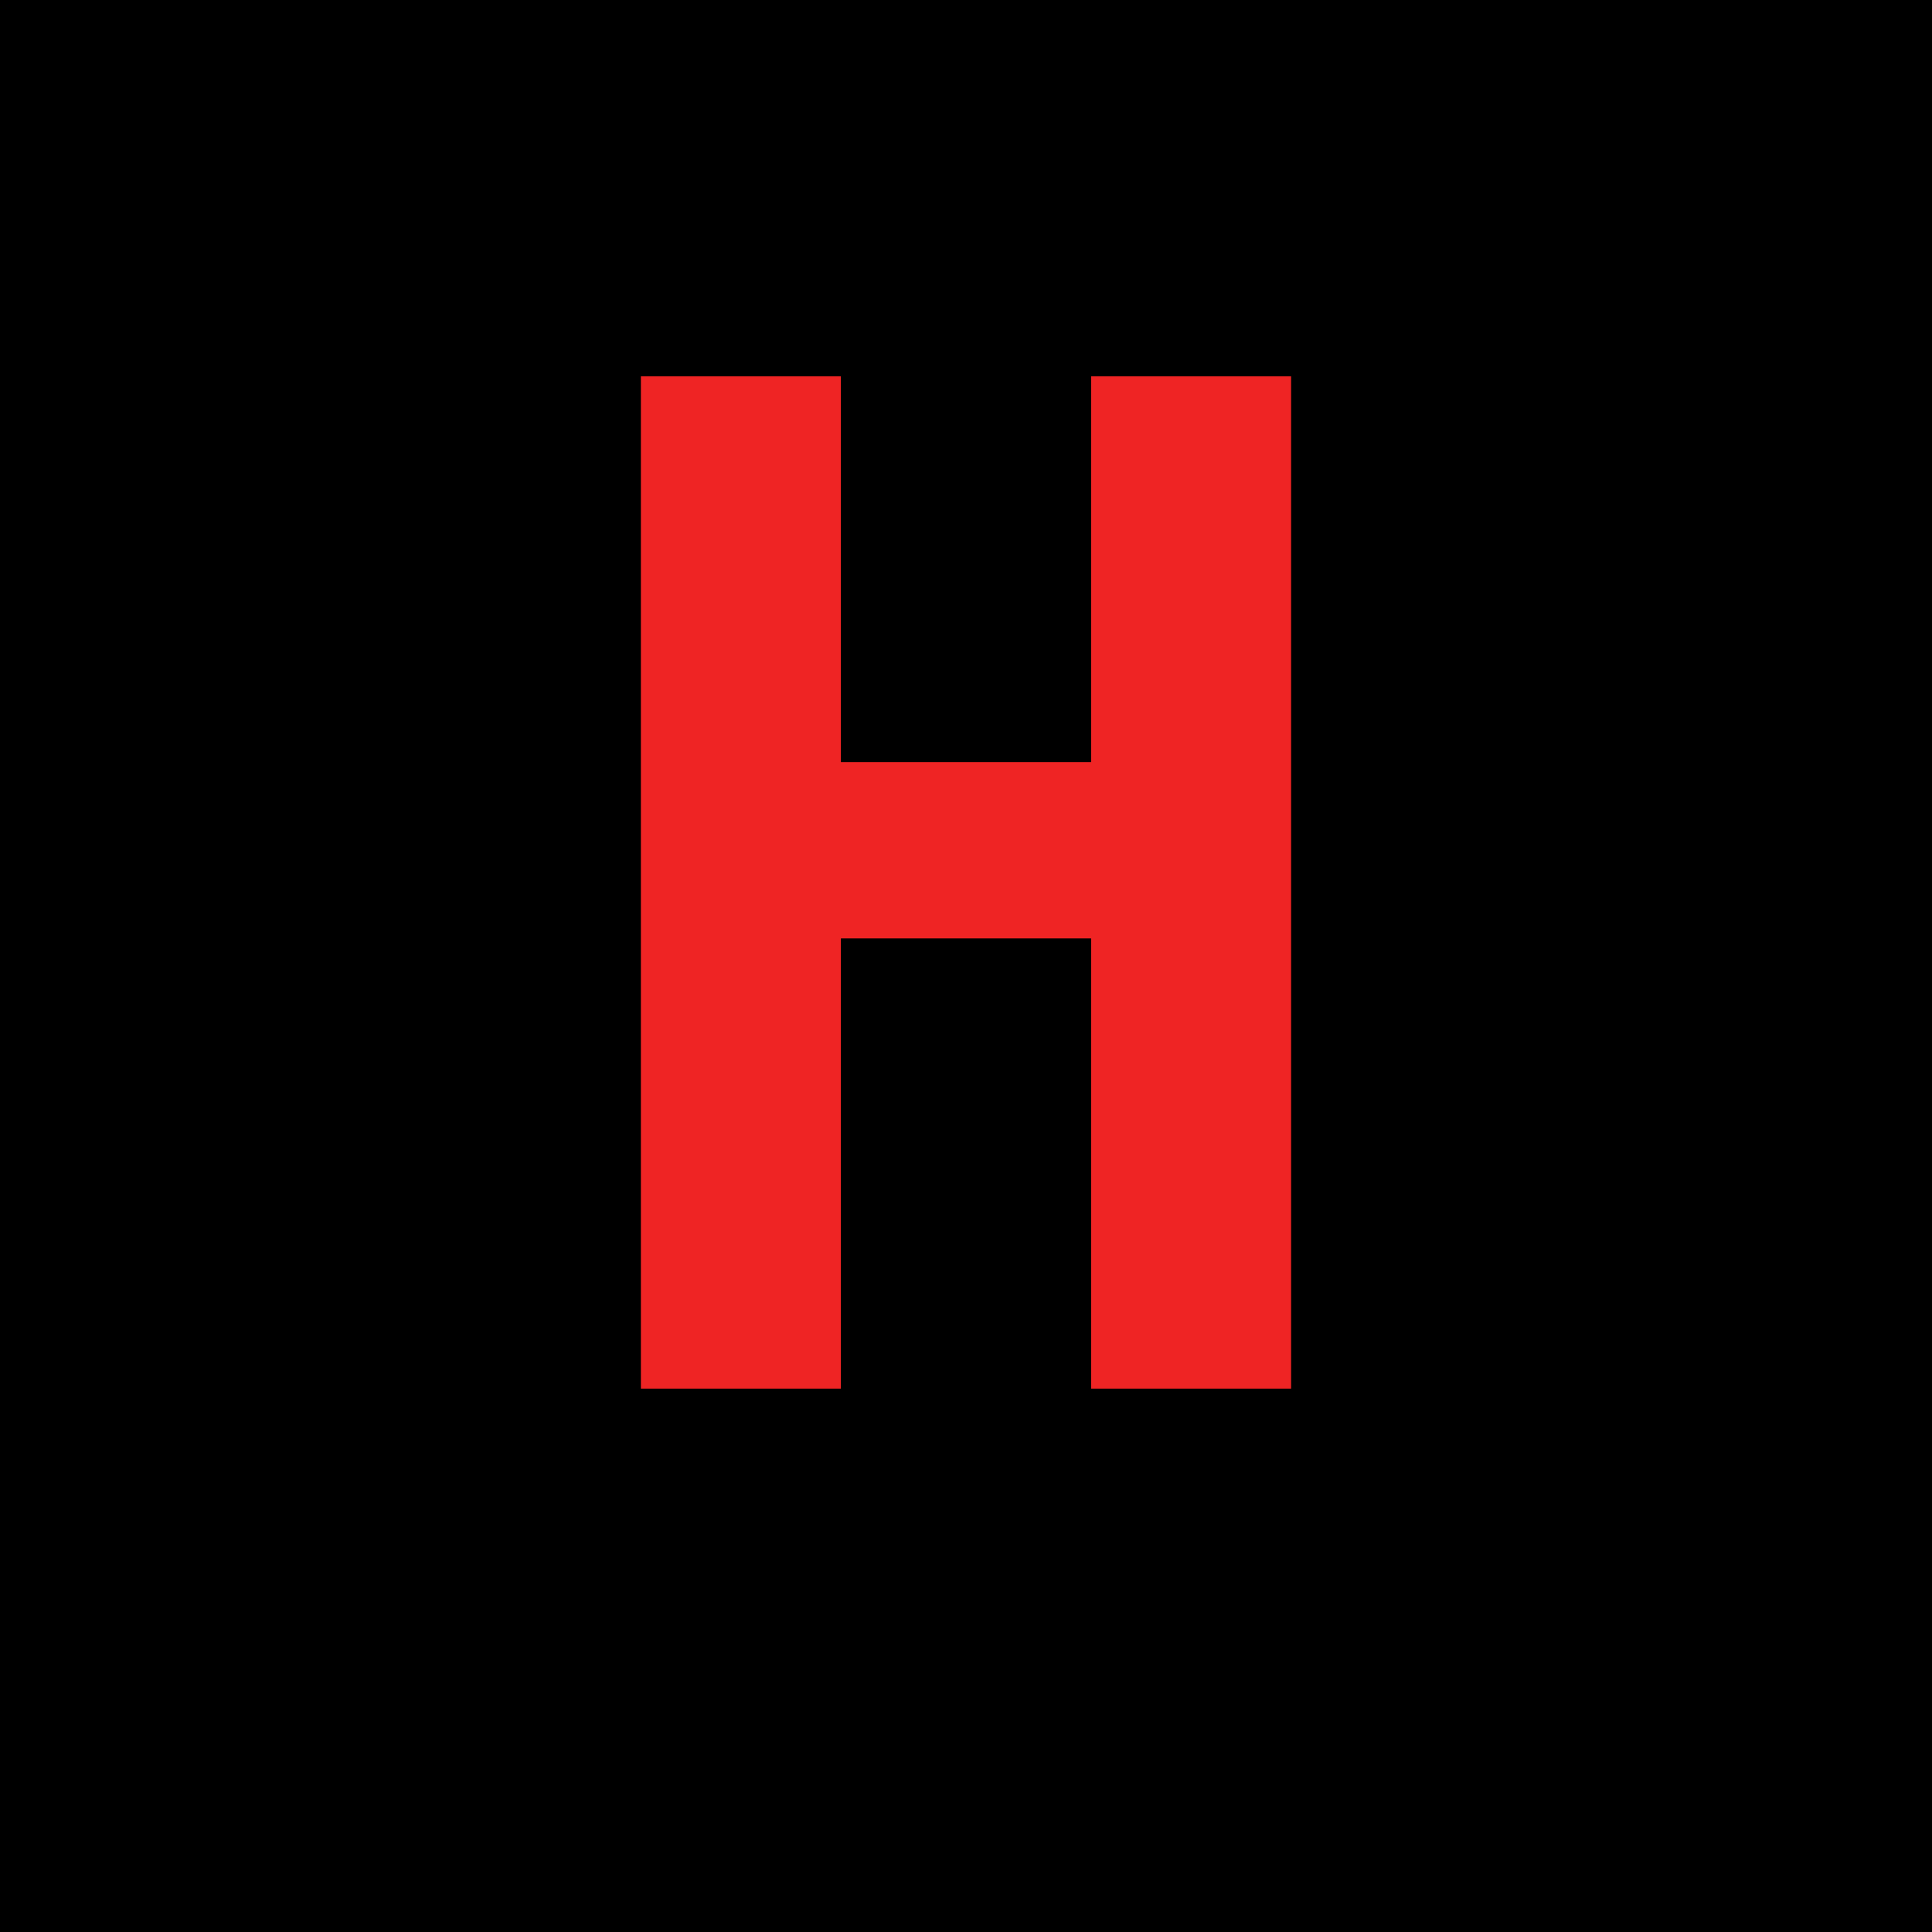
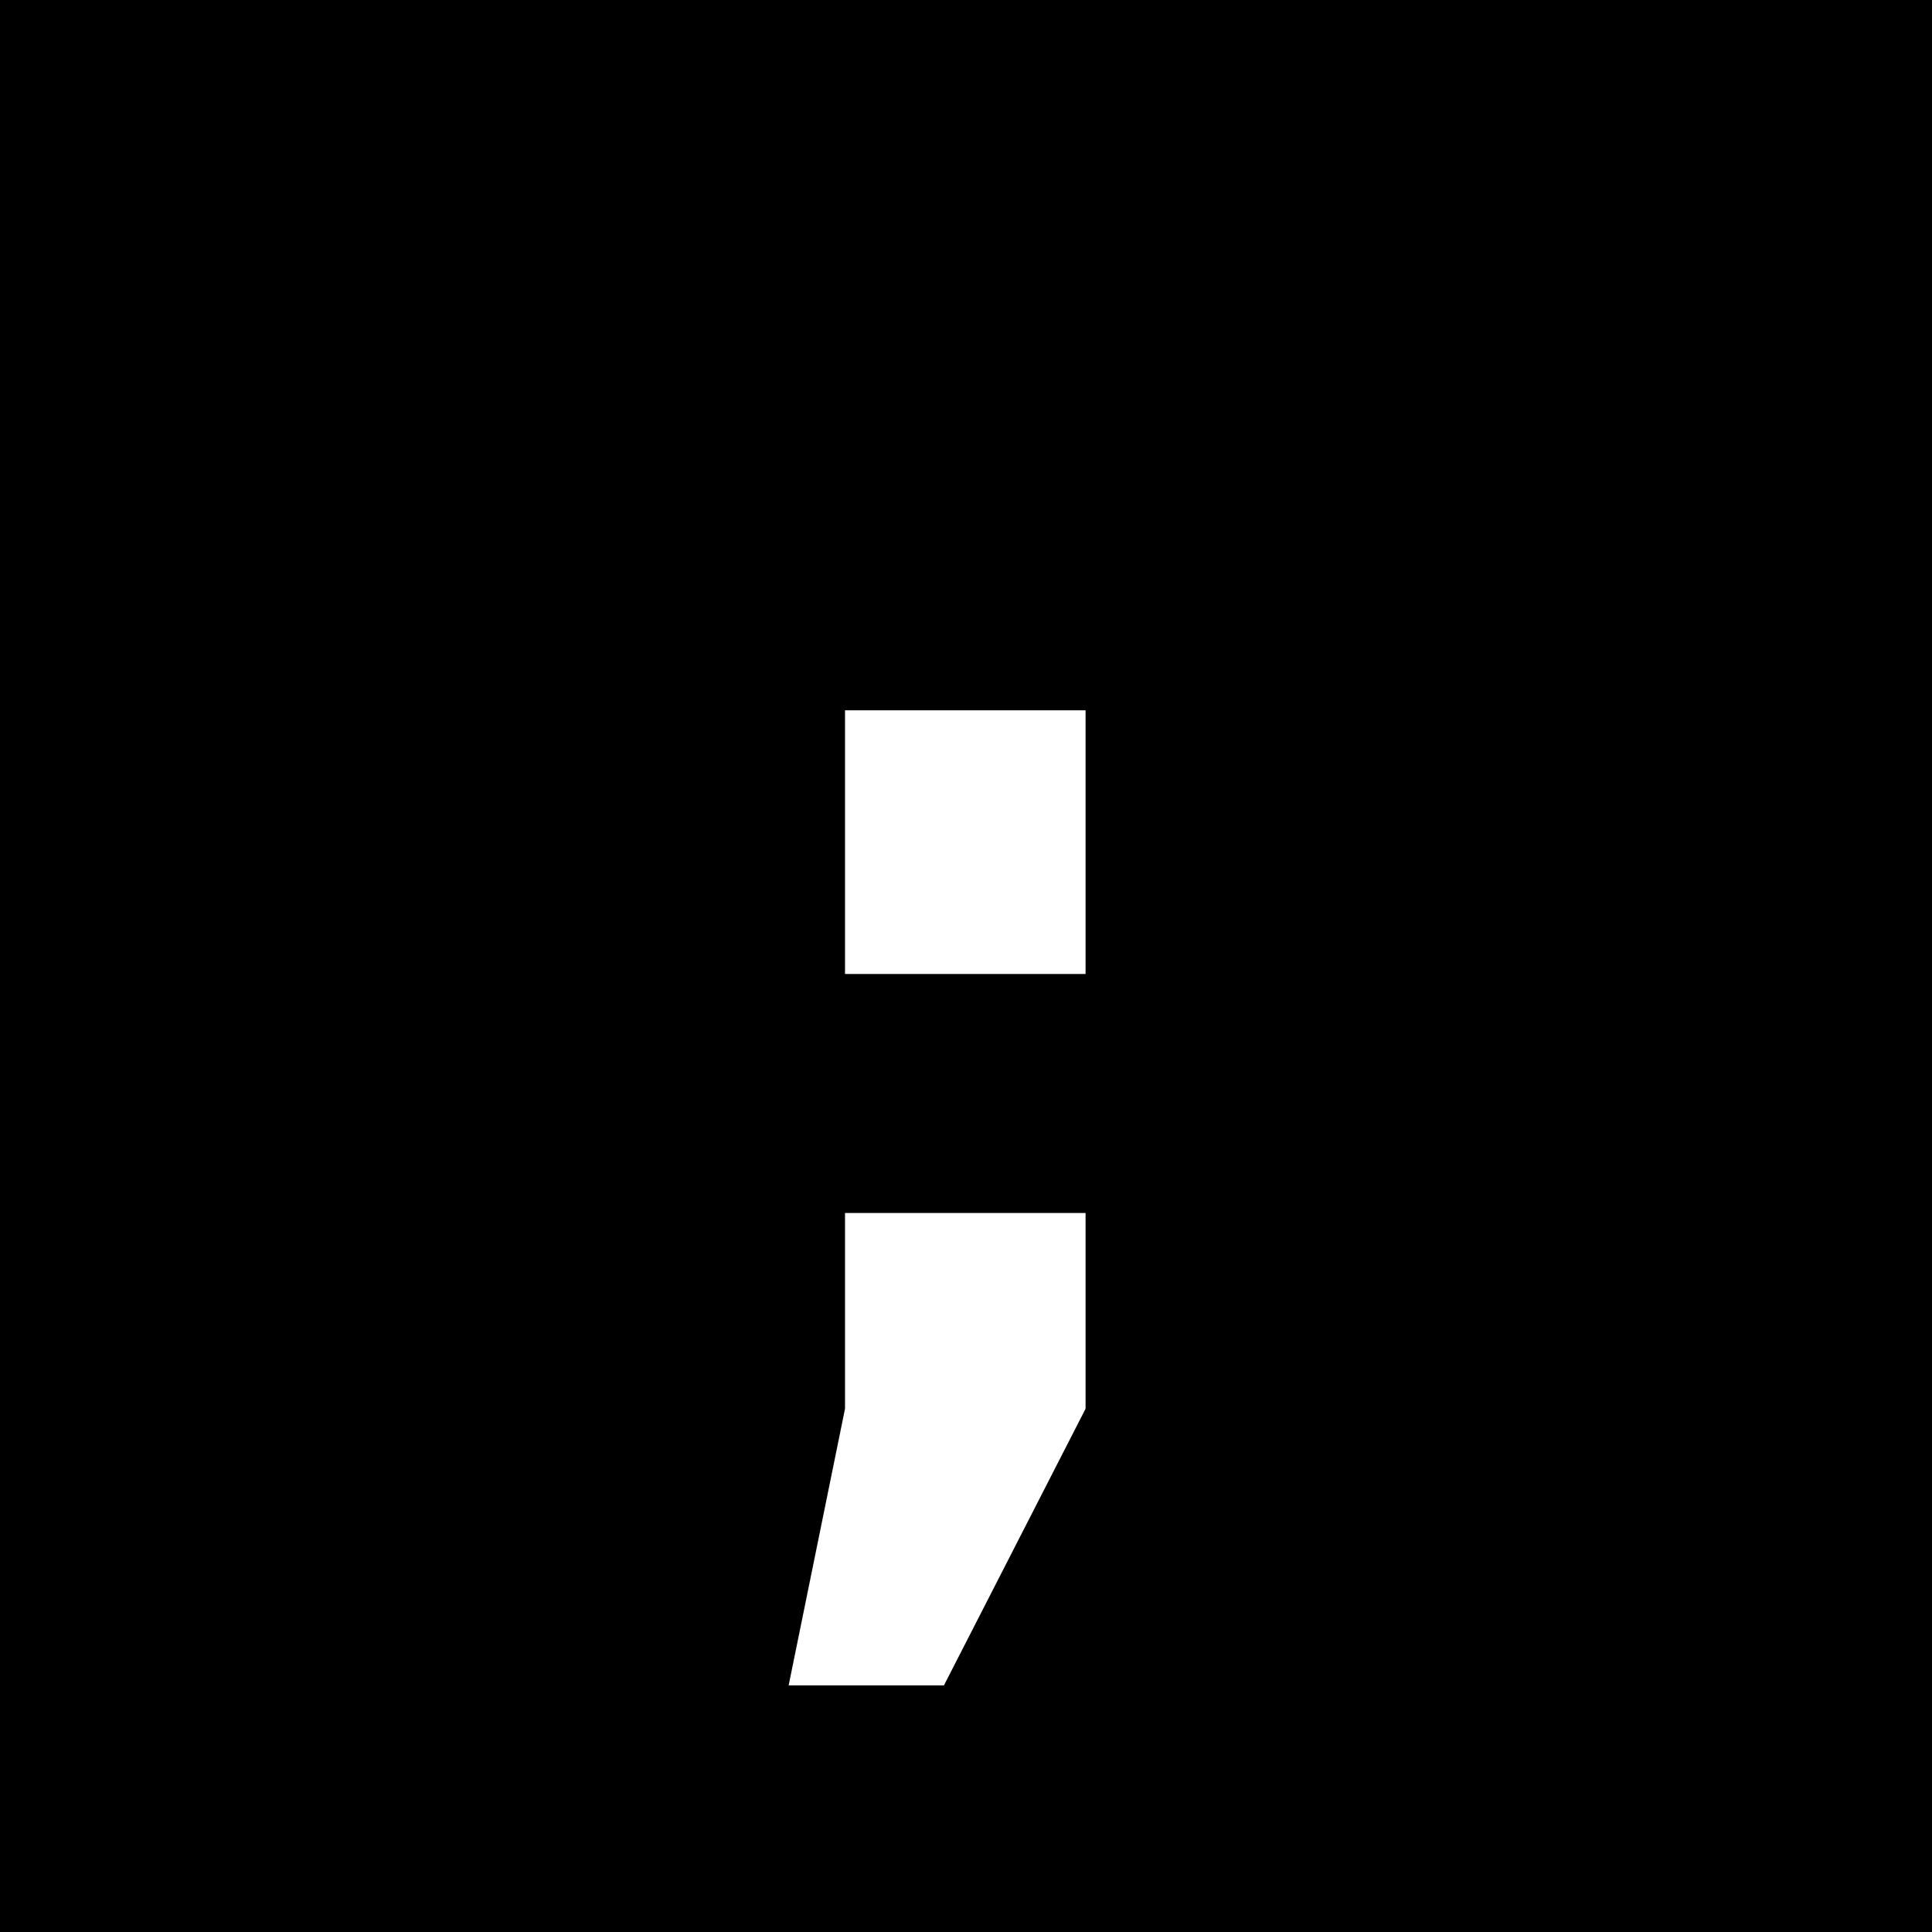
<svg xmlns="http://www.w3.org/2000/svg" viewBox="0 0 256 256" role="img" aria-labelledby="title desc">
  <rect width="256" height="256" fill="#000" />
-   <text x="128" y="184" fill="#ef2424" font-family="'JetBrains Mono', monospace" font-size="184" font-weight="700" text-anchor="middle">H</text>
+   <text x="128" y="128" fill="#fff" font-family="'JetBrains Mono', monospace" font-size="196" font-weight="700" text-anchor="middle" dominant-baseline="central">;</text>
</svg>
